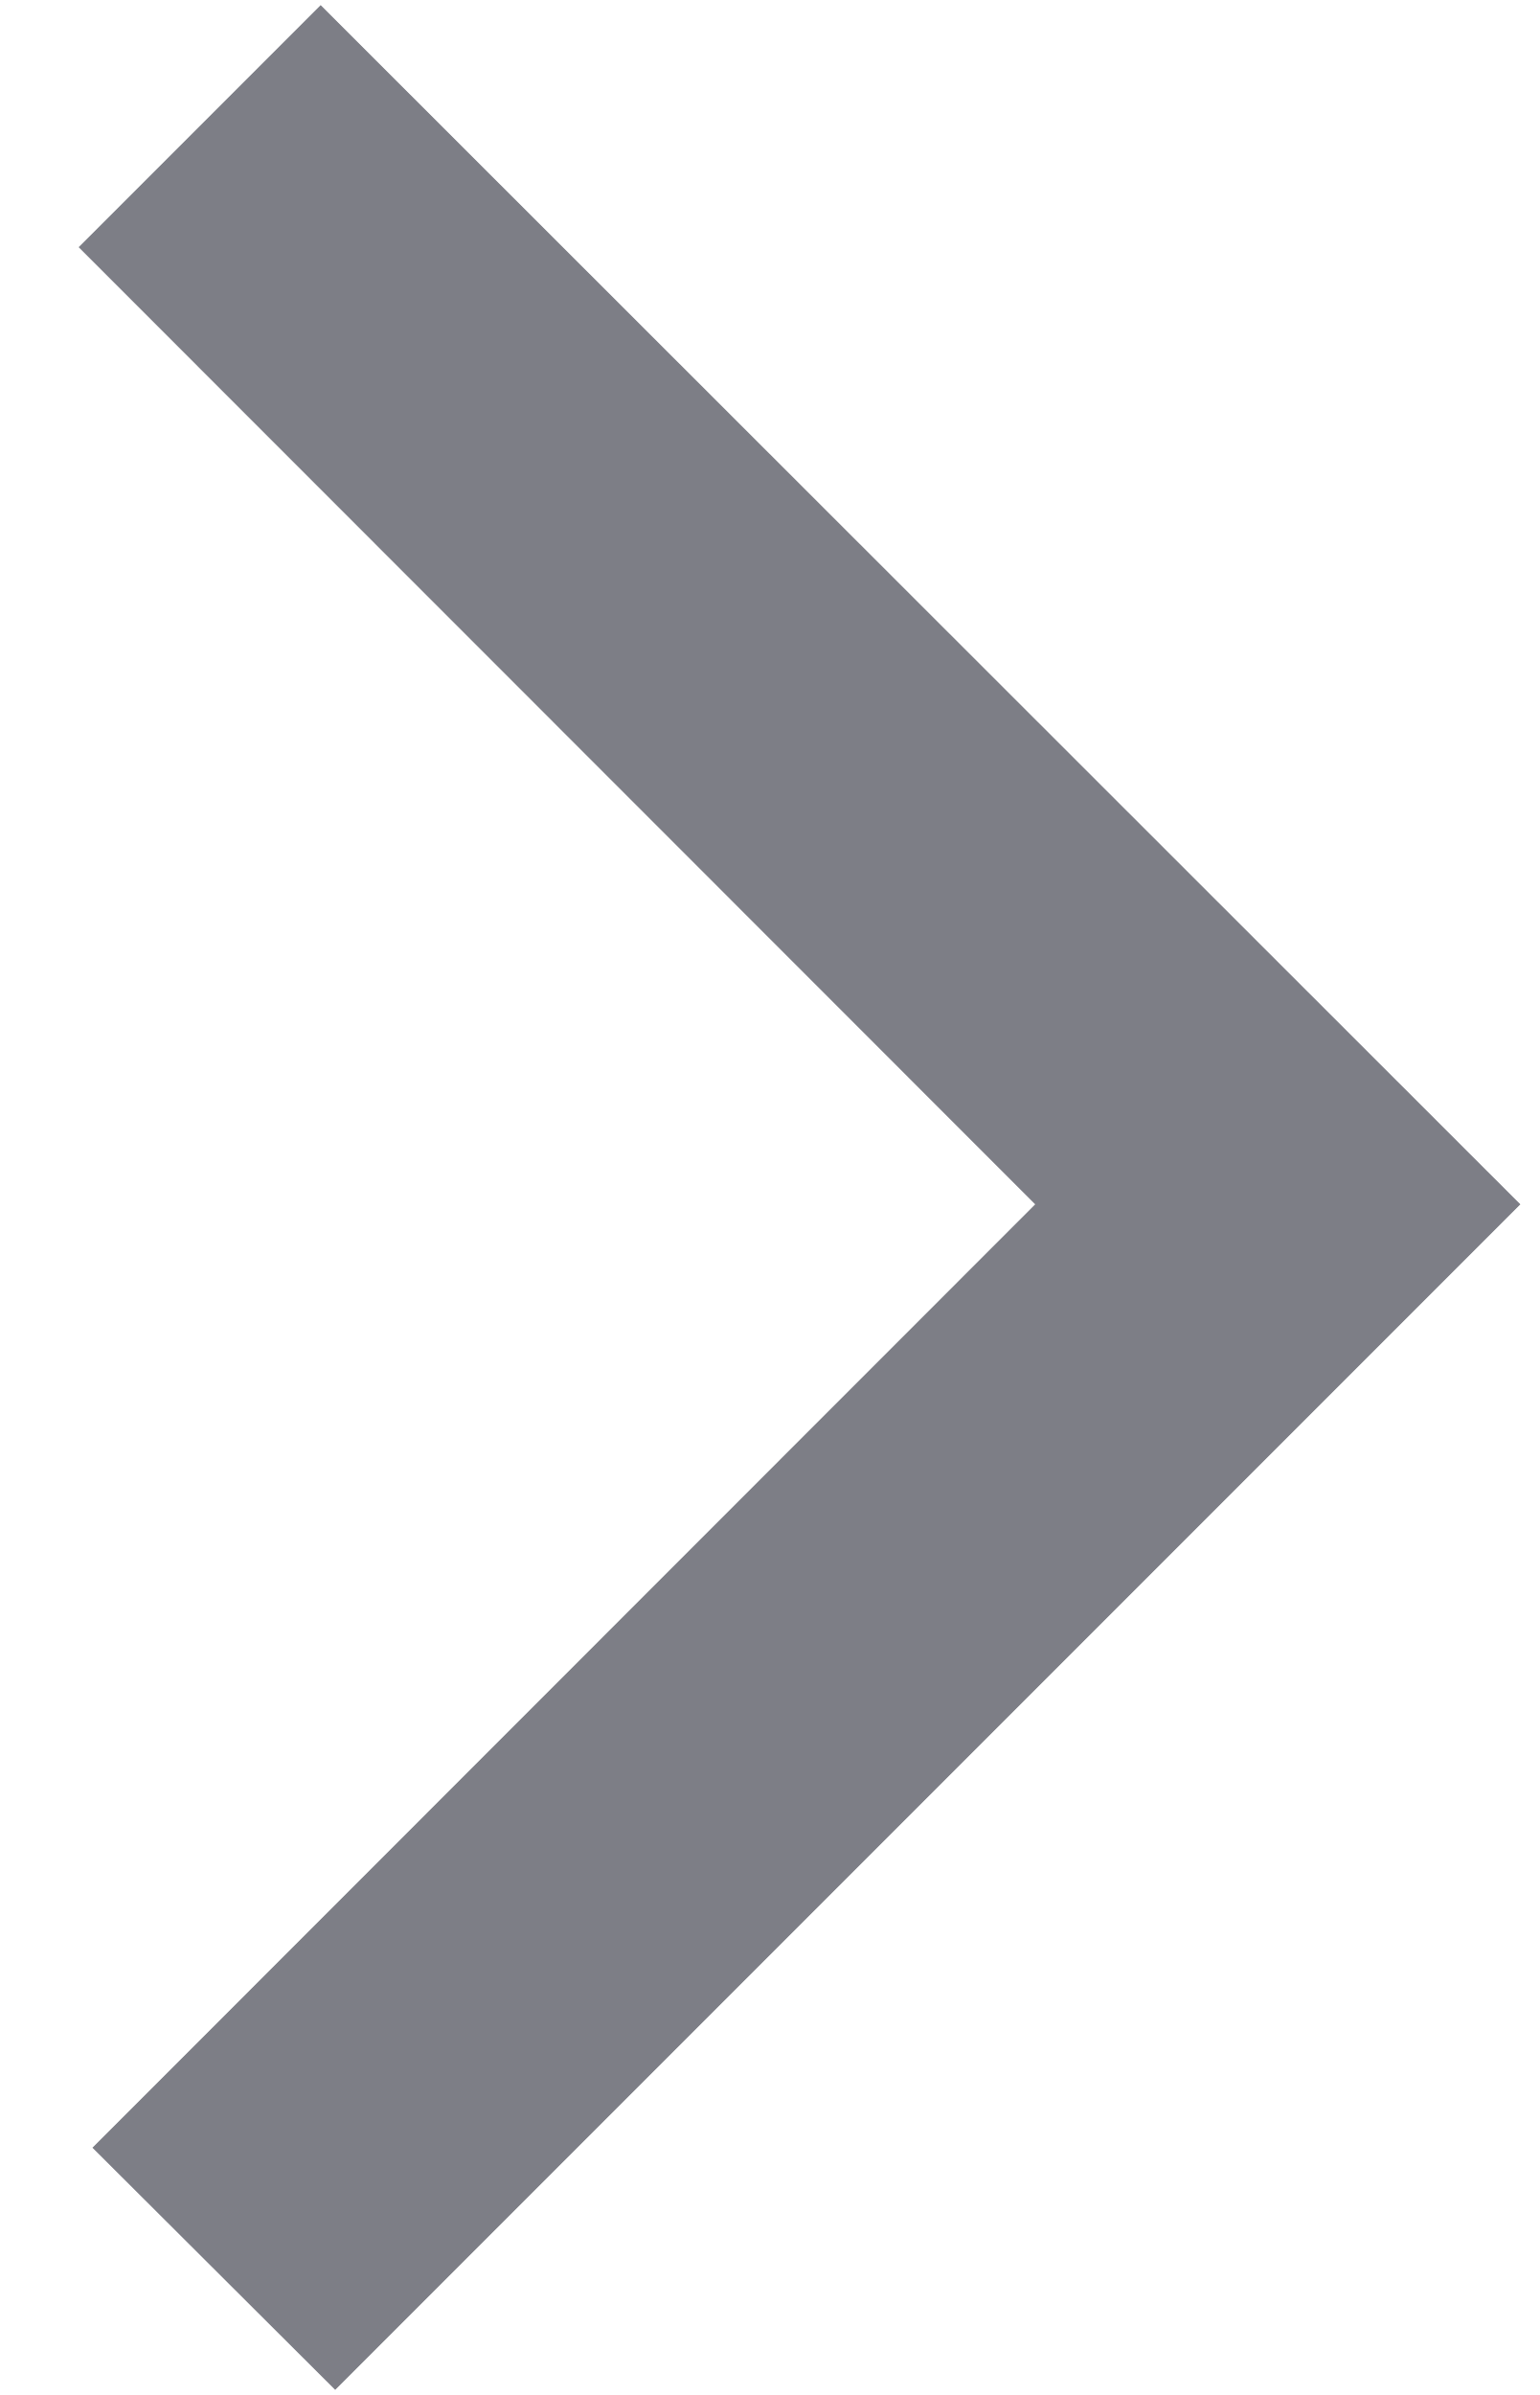
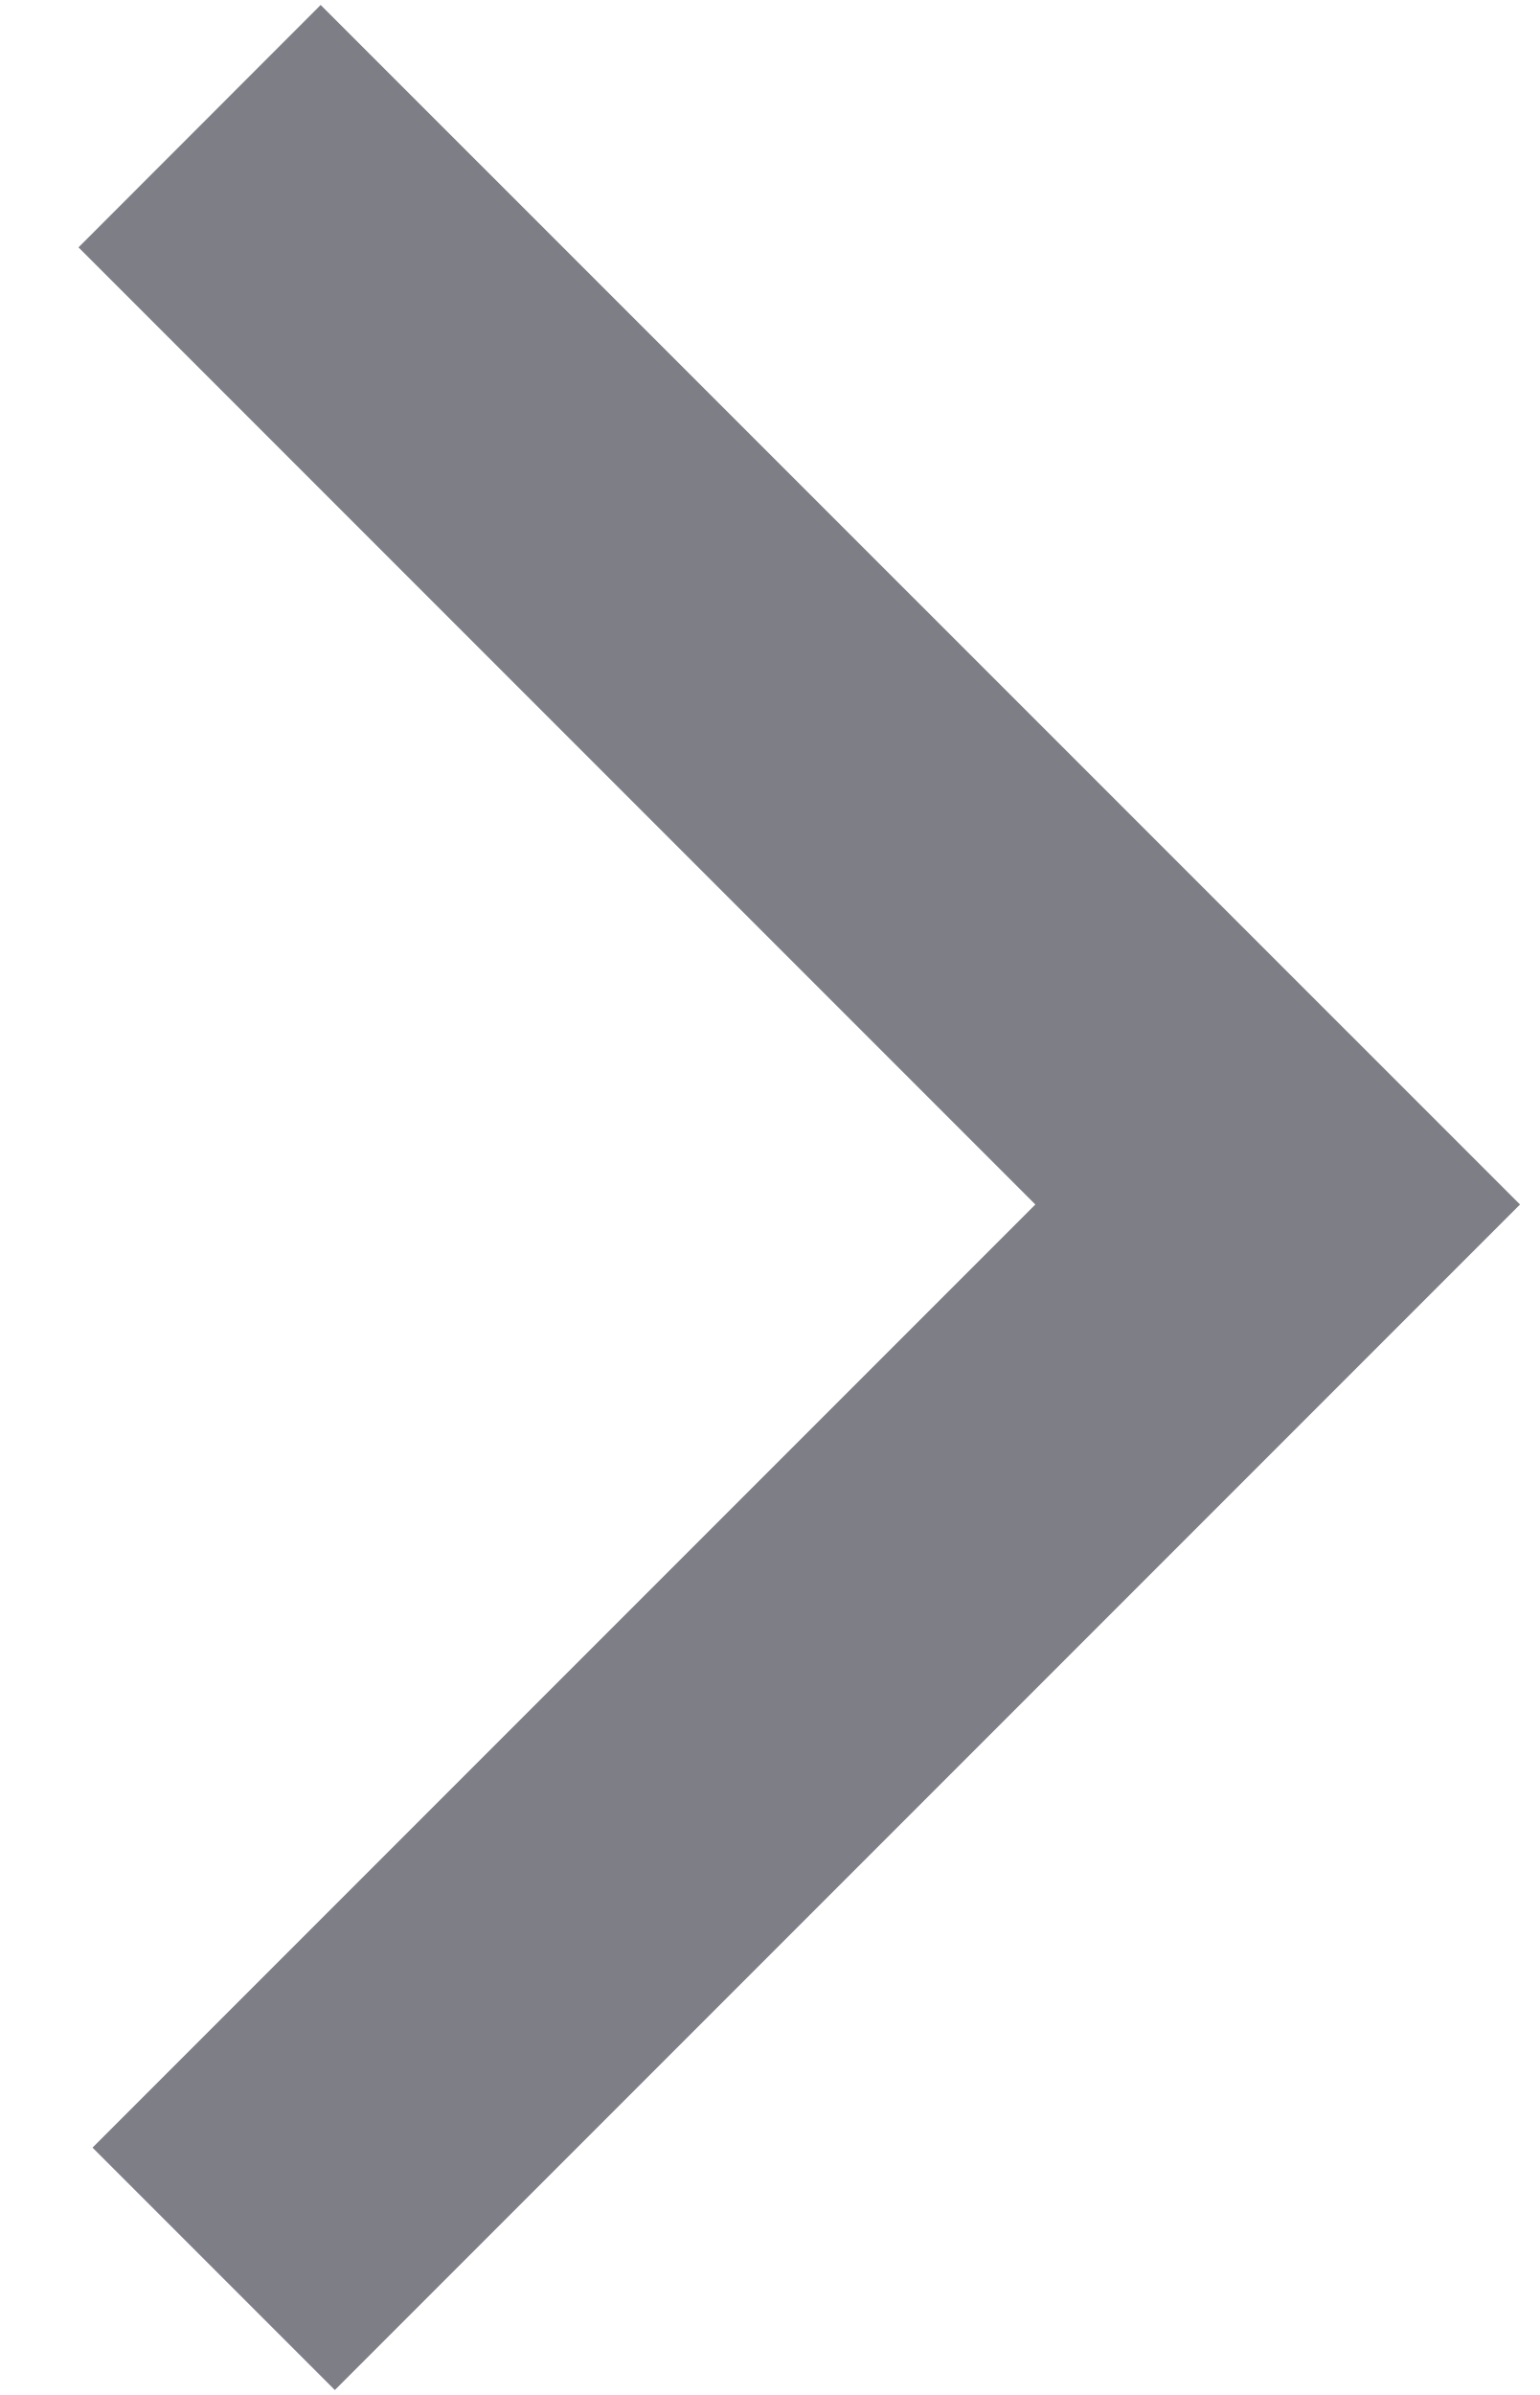
- <svg xmlns="http://www.w3.org/2000/svg" width="9" height="14" viewBox="0 0 9 14">
-   <path d="M.54 12.554L1.96 13.97l6.93-6.93L1.875.03.46 1.445 6.053 7.04.54 12.555z" fill="#7D7E86" fill-rule="evenodd" />
+ <svg xmlns="http://www.w3.org/2000/svg" width="9px" height="14px" viewBox="0 0 9 14" version="1.1">
+   <defs />
+   <g id="Page-1" stroke="none" stroke-width="1" fill="none" fill-rule="evenodd">
+     <g id="Artboard-2" transform="translate(-234, -88)" fill="#7D7E86">
+       <path d="M234.459,100.554 L233.042,101.971 L226.112,95.041 L233.125,88.029 L234.541,89.446 L228.946,95.041 L234.459,100.554 Z" id="selfserve-breadcrumb" transform="translate(234.5, 95) scale(-1, 1) translate(-234.5, -95) " />
+     </g>
+   </g>
</svg>
